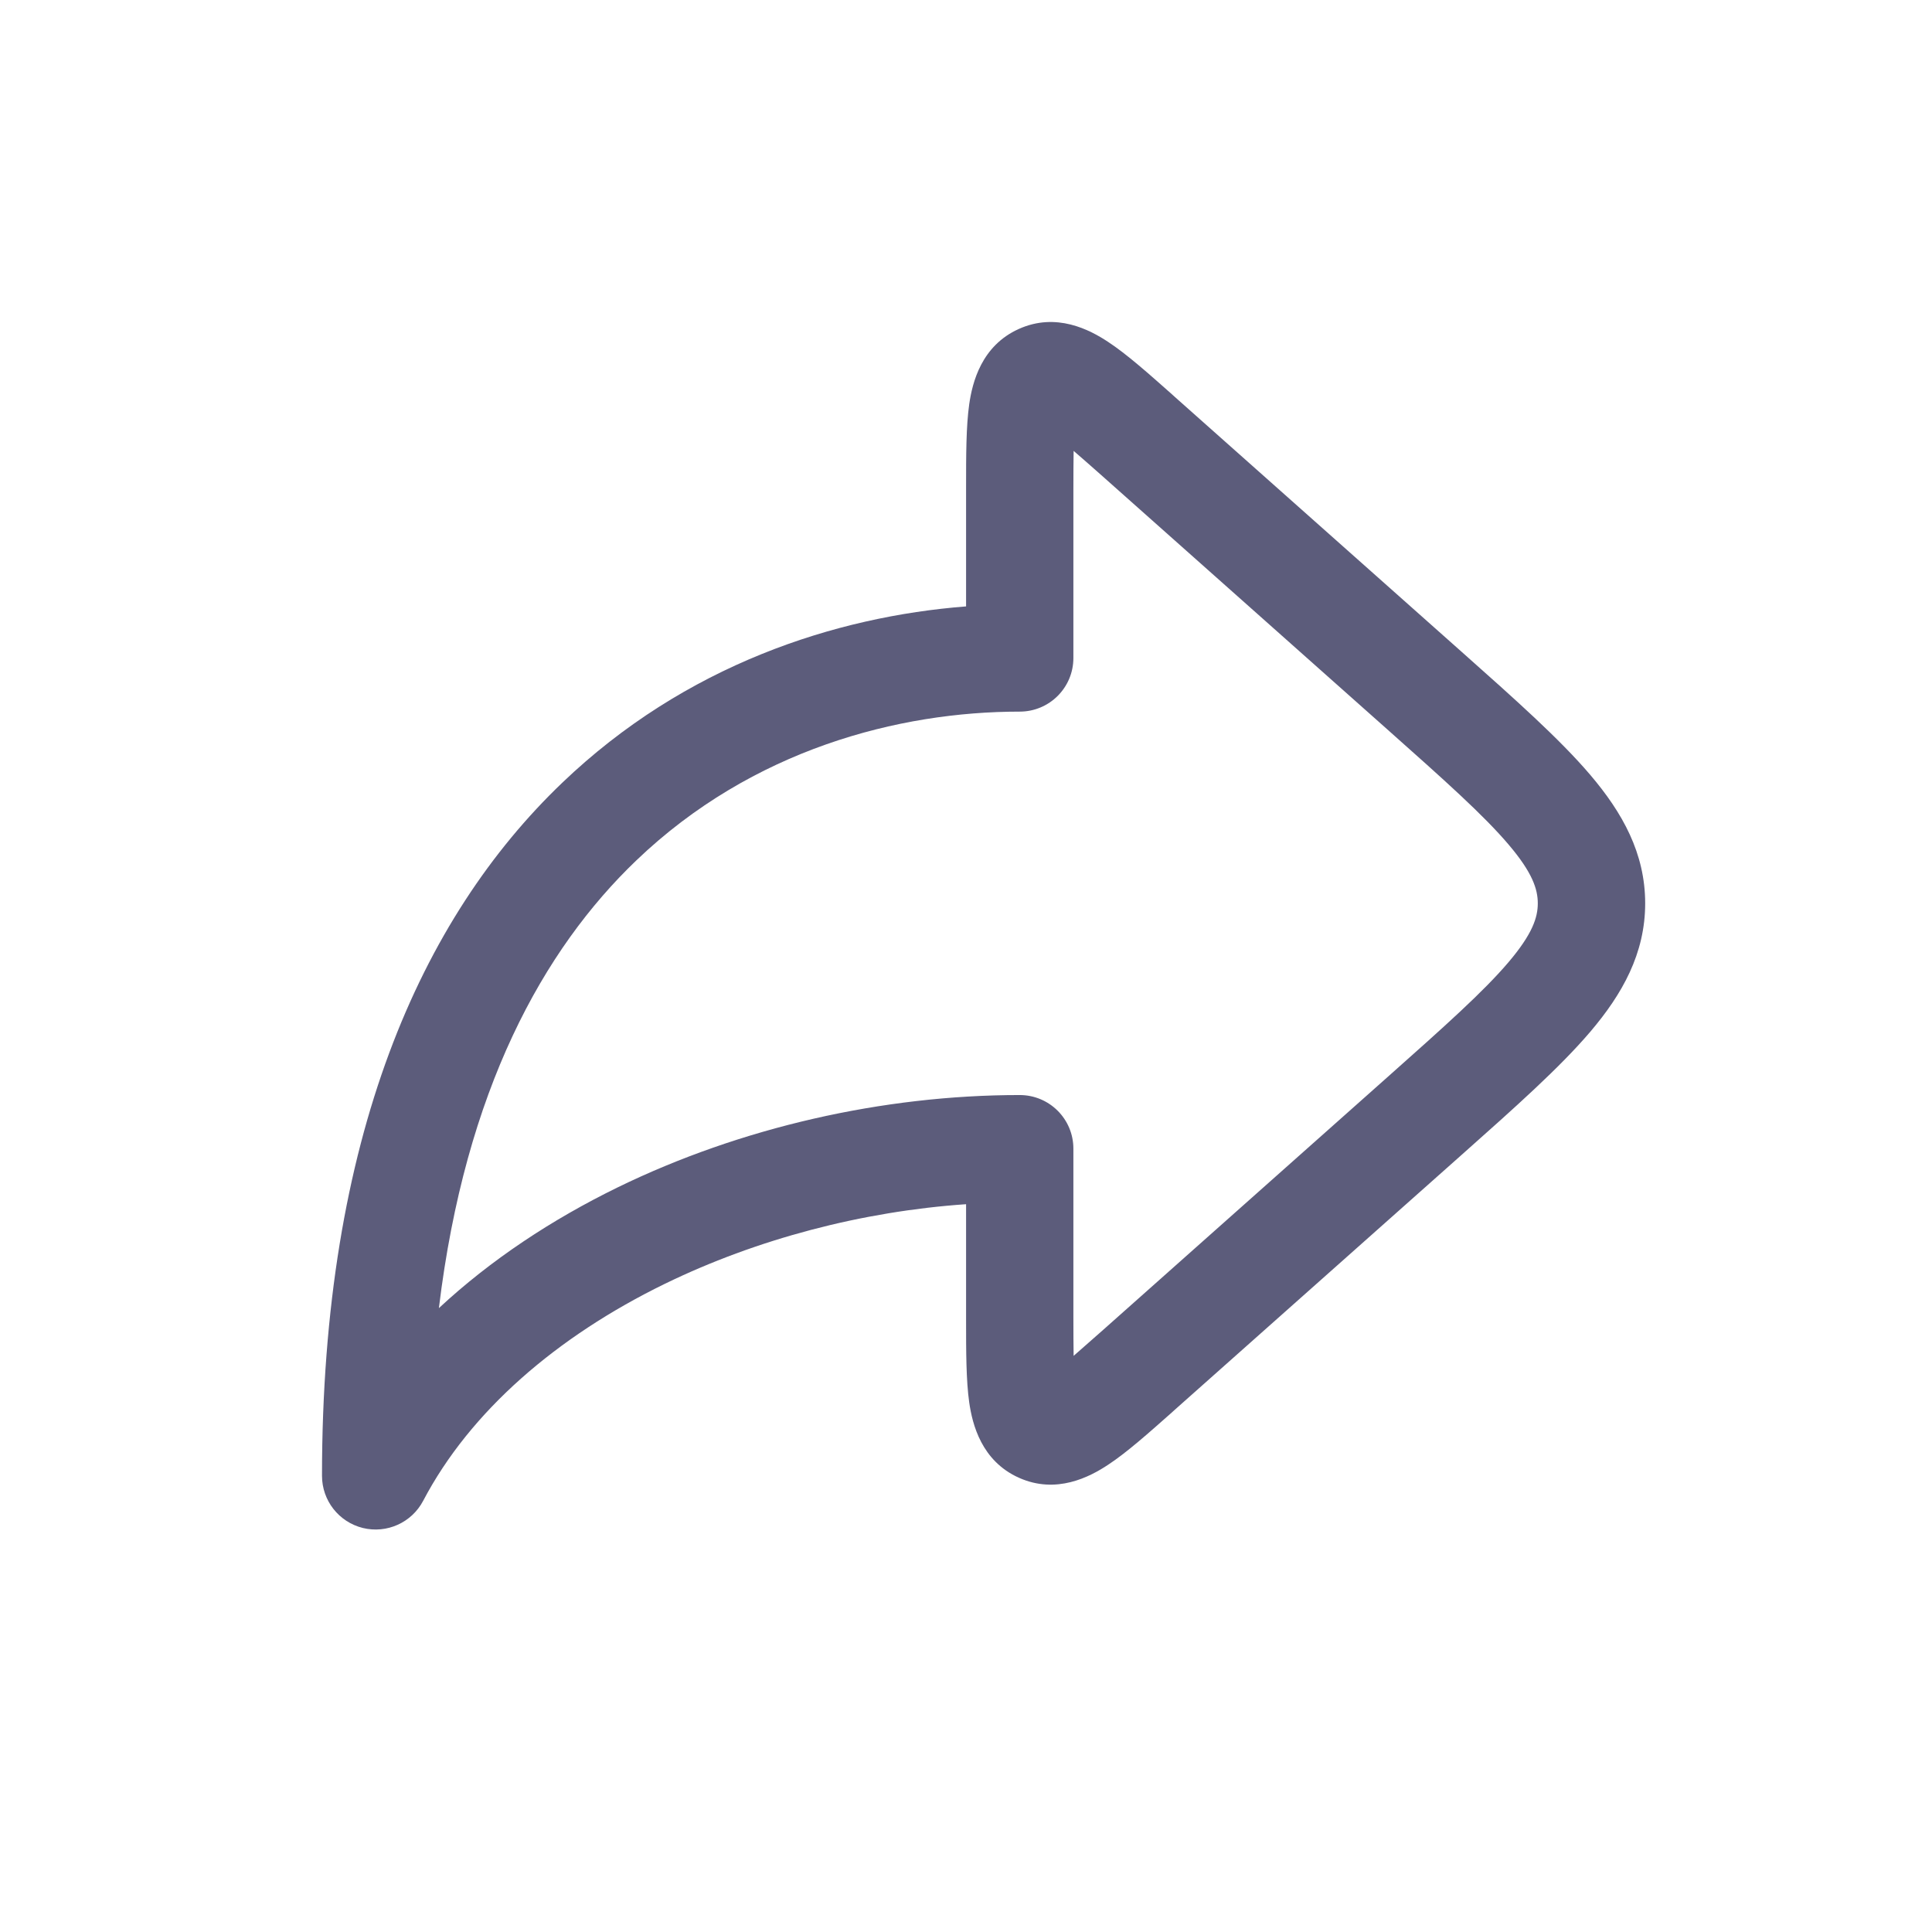
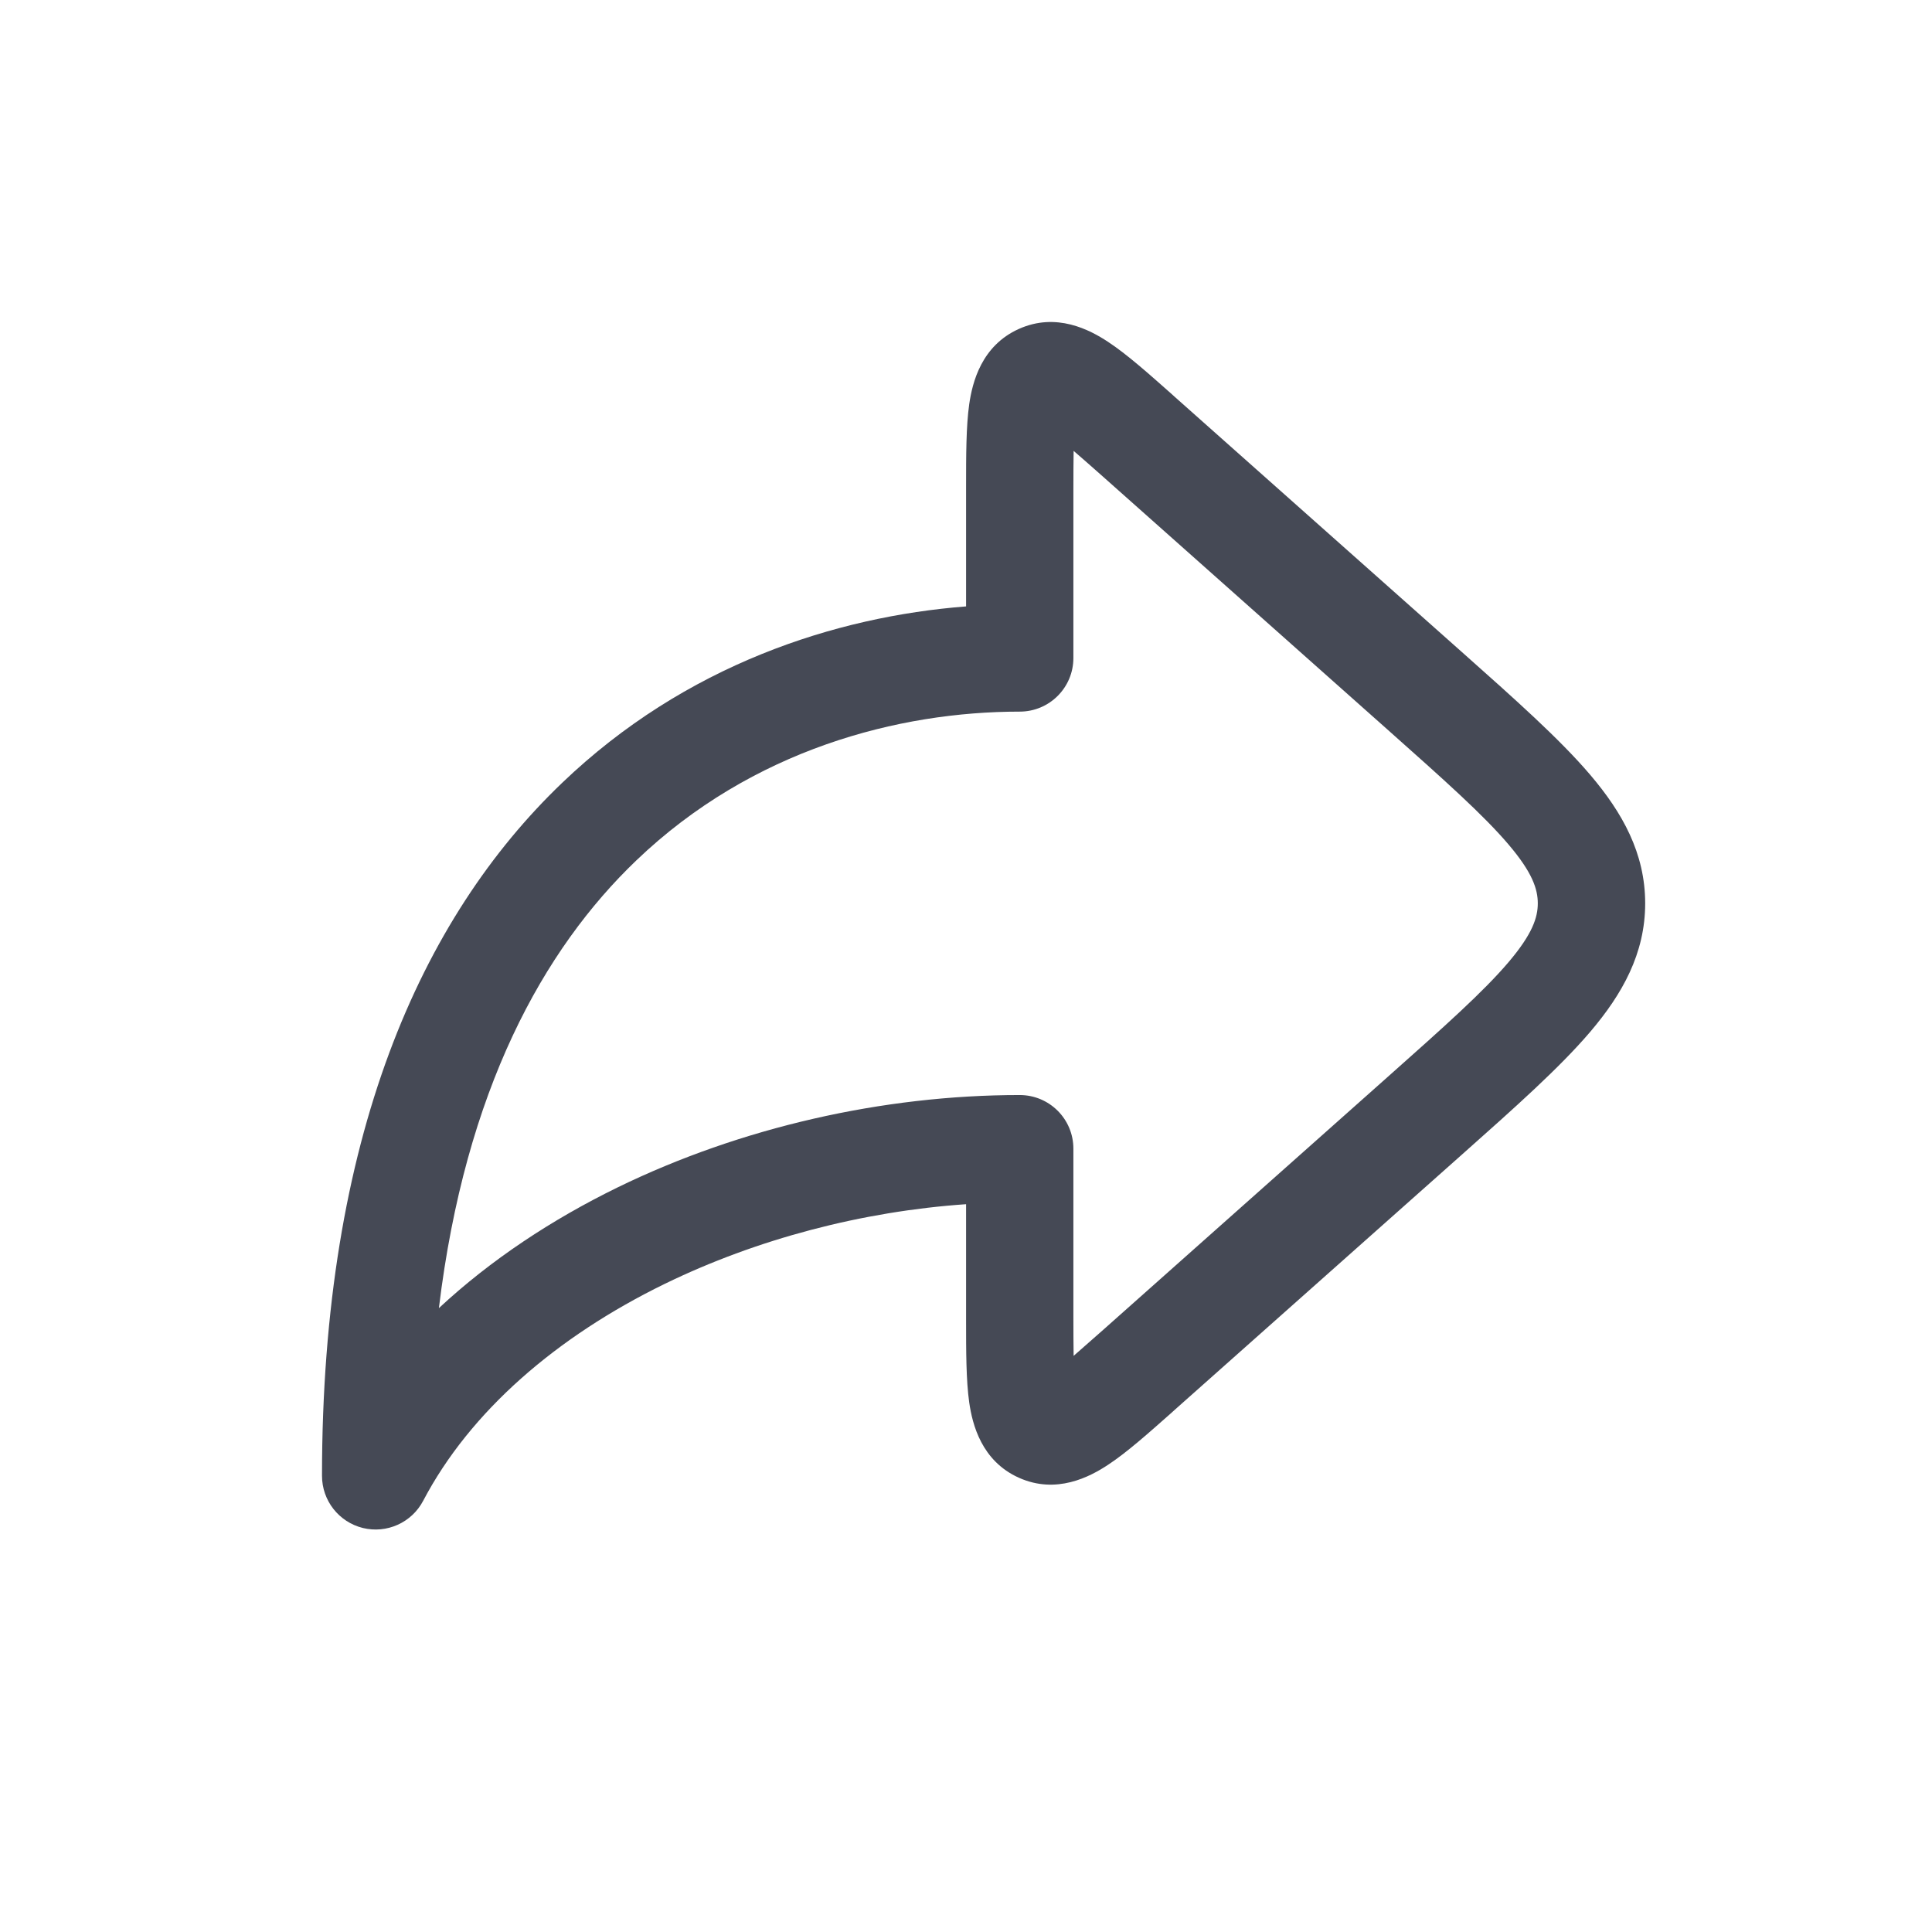
<svg xmlns="http://www.w3.org/2000/svg" width="24" height="24" viewBox="0 0 24 24" fill="none">
-   <path fill-rule="evenodd" clip-rule="evenodd" d="M14.556 4.896C14.567 4.906 14.578 4.916 14.59 4.927L18.158 8.098C18.824 8.69 19.376 9.181 19.755 9.626C20.153 10.094 20.437 10.598 20.437 11.222C20.437 11.845 20.153 12.349 19.755 12.817C19.376 13.262 18.824 13.753 18.158 14.345L14.59 17.516C14.578 17.527 14.567 17.537 14.556 17.547C14.267 17.803 13.998 18.043 13.765 18.196C13.537 18.347 13.122 18.566 12.657 18.357C12.191 18.148 12.079 17.692 12.04 17.422C12.001 17.146 12.001 16.785 12.001 16.4C12.001 16.384 12.001 16.369 12.001 16.354V14.959C10.71 15.048 9.403 15.391 8.259 15.948C6.914 16.604 5.84 17.533 5.257 18.643C5.114 18.915 4.805 19.054 4.507 18.981C4.209 18.907 4 18.64 4 18.333C4 14.136 5.228 11.404 6.984 9.724C8.514 8.259 10.38 7.659 12.001 7.533V6.089C12.001 6.074 12.001 6.059 12.001 6.043C12.001 5.657 12.001 5.297 12.04 5.021C12.079 4.751 12.191 4.295 12.657 4.086C13.122 3.877 13.537 4.096 13.765 4.247C13.998 4.4 14.267 4.64 14.556 4.896ZM13.337 5.601C13.437 5.687 13.557 5.793 13.704 5.923L17.235 9.062C17.947 9.695 18.428 10.124 18.739 10.49C19.038 10.841 19.103 11.047 19.103 11.222C19.103 11.396 19.038 11.601 18.739 11.953C18.428 12.319 17.947 12.748 17.235 13.381L13.704 16.52C13.557 16.65 13.437 16.756 13.337 16.843C13.335 16.71 13.334 16.55 13.334 16.354V14.269C13.334 13.901 13.036 13.603 12.667 13.603C10.967 13.603 9.2 14.006 7.675 14.749C6.858 15.148 6.098 15.649 5.452 16.25C5.78 13.541 6.749 11.794 7.906 10.687C9.346 9.309 11.165 8.84 12.667 8.84C13.036 8.84 13.334 8.542 13.334 8.174V6.089C13.334 5.893 13.335 5.733 13.337 5.601Z" fill="#5C5C7B" />
+   <path fill-rule="evenodd" clip-rule="evenodd" d="M14.556 4.896C14.567 4.906 14.578 4.916 14.59 4.927L18.158 8.098C18.824 8.69 19.376 9.181 19.755 9.626C20.153 10.094 20.437 10.598 20.437 11.222C20.437 11.845 20.153 12.349 19.755 12.817C19.376 13.262 18.824 13.753 18.158 14.345L14.59 17.516C14.578 17.527 14.567 17.537 14.556 17.547C14.267 17.803 13.998 18.043 13.765 18.196C13.537 18.347 13.122 18.566 12.657 18.357C12.191 18.148 12.079 17.692 12.04 17.422C12.001 17.146 12.001 16.785 12.001 16.4C12.001 16.384 12.001 16.369 12.001 16.354V14.959C10.71 15.048 9.403 15.391 8.259 15.948C6.914 16.604 5.84 17.533 5.257 18.643C5.114 18.915 4.805 19.054 4.507 18.981C4.209 18.907 4 18.64 4 18.333C4 14.136 5.228 11.404 6.984 9.724C8.514 8.259 10.38 7.659 12.001 7.533V6.089C12.001 6.074 12.001 6.059 12.001 6.043C12.001 5.657 12.001 5.297 12.04 5.021C12.079 4.751 12.191 4.295 12.657 4.086C13.122 3.877 13.537 4.096 13.765 4.247C13.998 4.4 14.267 4.64 14.556 4.896ZM13.337 5.601C13.437 5.687 13.557 5.793 13.704 5.923L17.235 9.062C17.947 9.695 18.428 10.124 18.739 10.49C19.038 10.841 19.103 11.047 19.103 11.222C19.103 11.396 19.038 11.601 18.739 11.953C18.428 12.319 17.947 12.748 17.235 13.381L13.704 16.52C13.557 16.65 13.437 16.756 13.337 16.843C13.335 16.71 13.334 16.55 13.334 16.354V14.269C13.334 13.901 13.036 13.603 12.667 13.603C10.967 13.603 9.2 14.006 7.675 14.749C6.858 15.148 6.098 15.649 5.452 16.25C5.78 13.541 6.749 11.794 7.906 10.687C9.346 9.309 11.165 8.84 12.667 8.84C13.036 8.84 13.334 8.542 13.334 8.174V6.089C13.334 5.893 13.335 5.733 13.337 5.601Z" fill="#454955" />
</svg>
